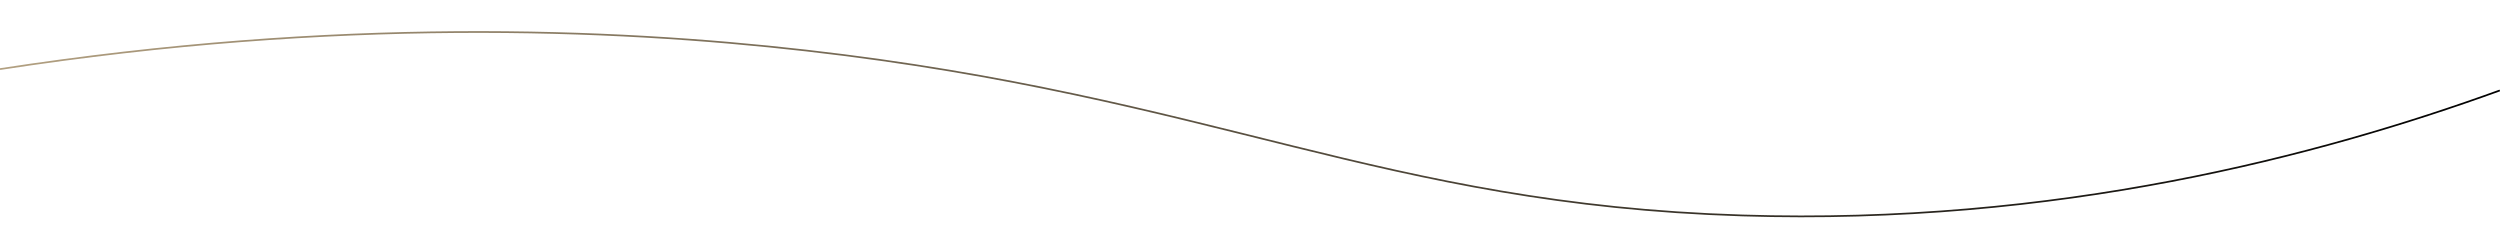
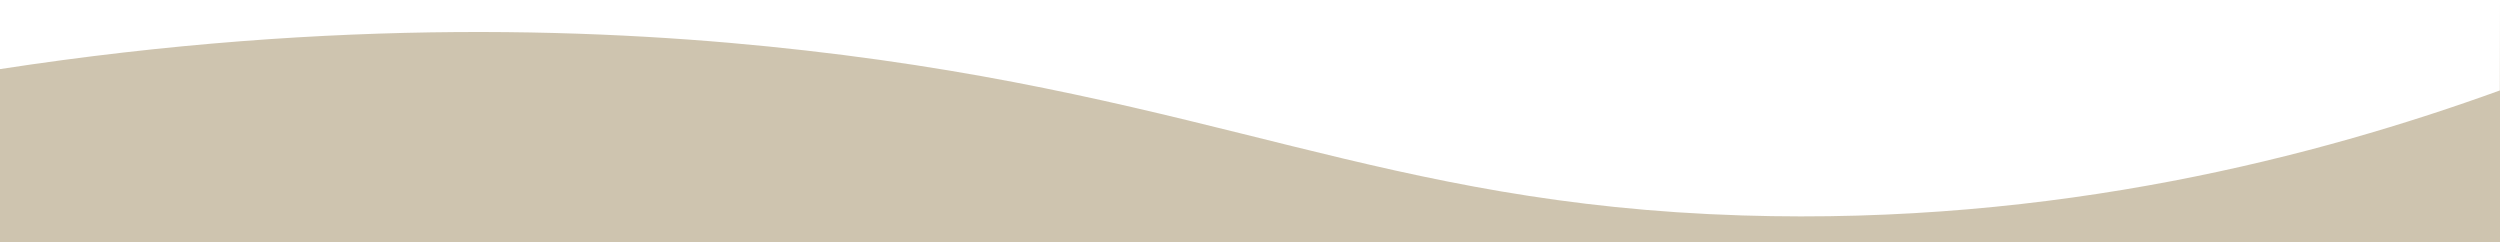
<svg xmlns="http://www.w3.org/2000/svg" version="1.1" id="Calque_1" x="0px" y="0px" viewBox="0 0 1440 139.4" style="enable-background:new 0 0 1440 139.4;" xml:space="preserve">
  <style type="text/css">
- 	.st0{fill:none;stroke:url(#SVGID_1_);stroke-miterlimit:10;}
+ 	.st0{fill:#CEC4AF;}
</style>
-   <g>
-     <linearGradient id="SVGID_1_" gradientUnits="userSpaceOnUse" x1="-7.583735e-02" y1="71.539" x2="1440.07" y2="71.539">
-       <stop offset="0" style="stop-color:#B2A081" />
-       <stop offset="1" style="stop-color:#000000" />
-     </linearGradient>
-     <path class="st0" d="M0,39.8C194.2,10,351.9,16.3,464.3,29.1c235.6,26.8,331.7,88.5,539.2,95c181.3,5.7,332.3-34.3,436.4-72" />
-   </g>
+   <path class="st0" d="M1440,0v139.4H0V39.8C194.2,10,351.9,16.3,464.3,29.1c235.6,26.8,331.7,88.5,539.2,95  c181.3,5.7,332.3-34.3,436.4-72L1440,0z" />
</svg>
